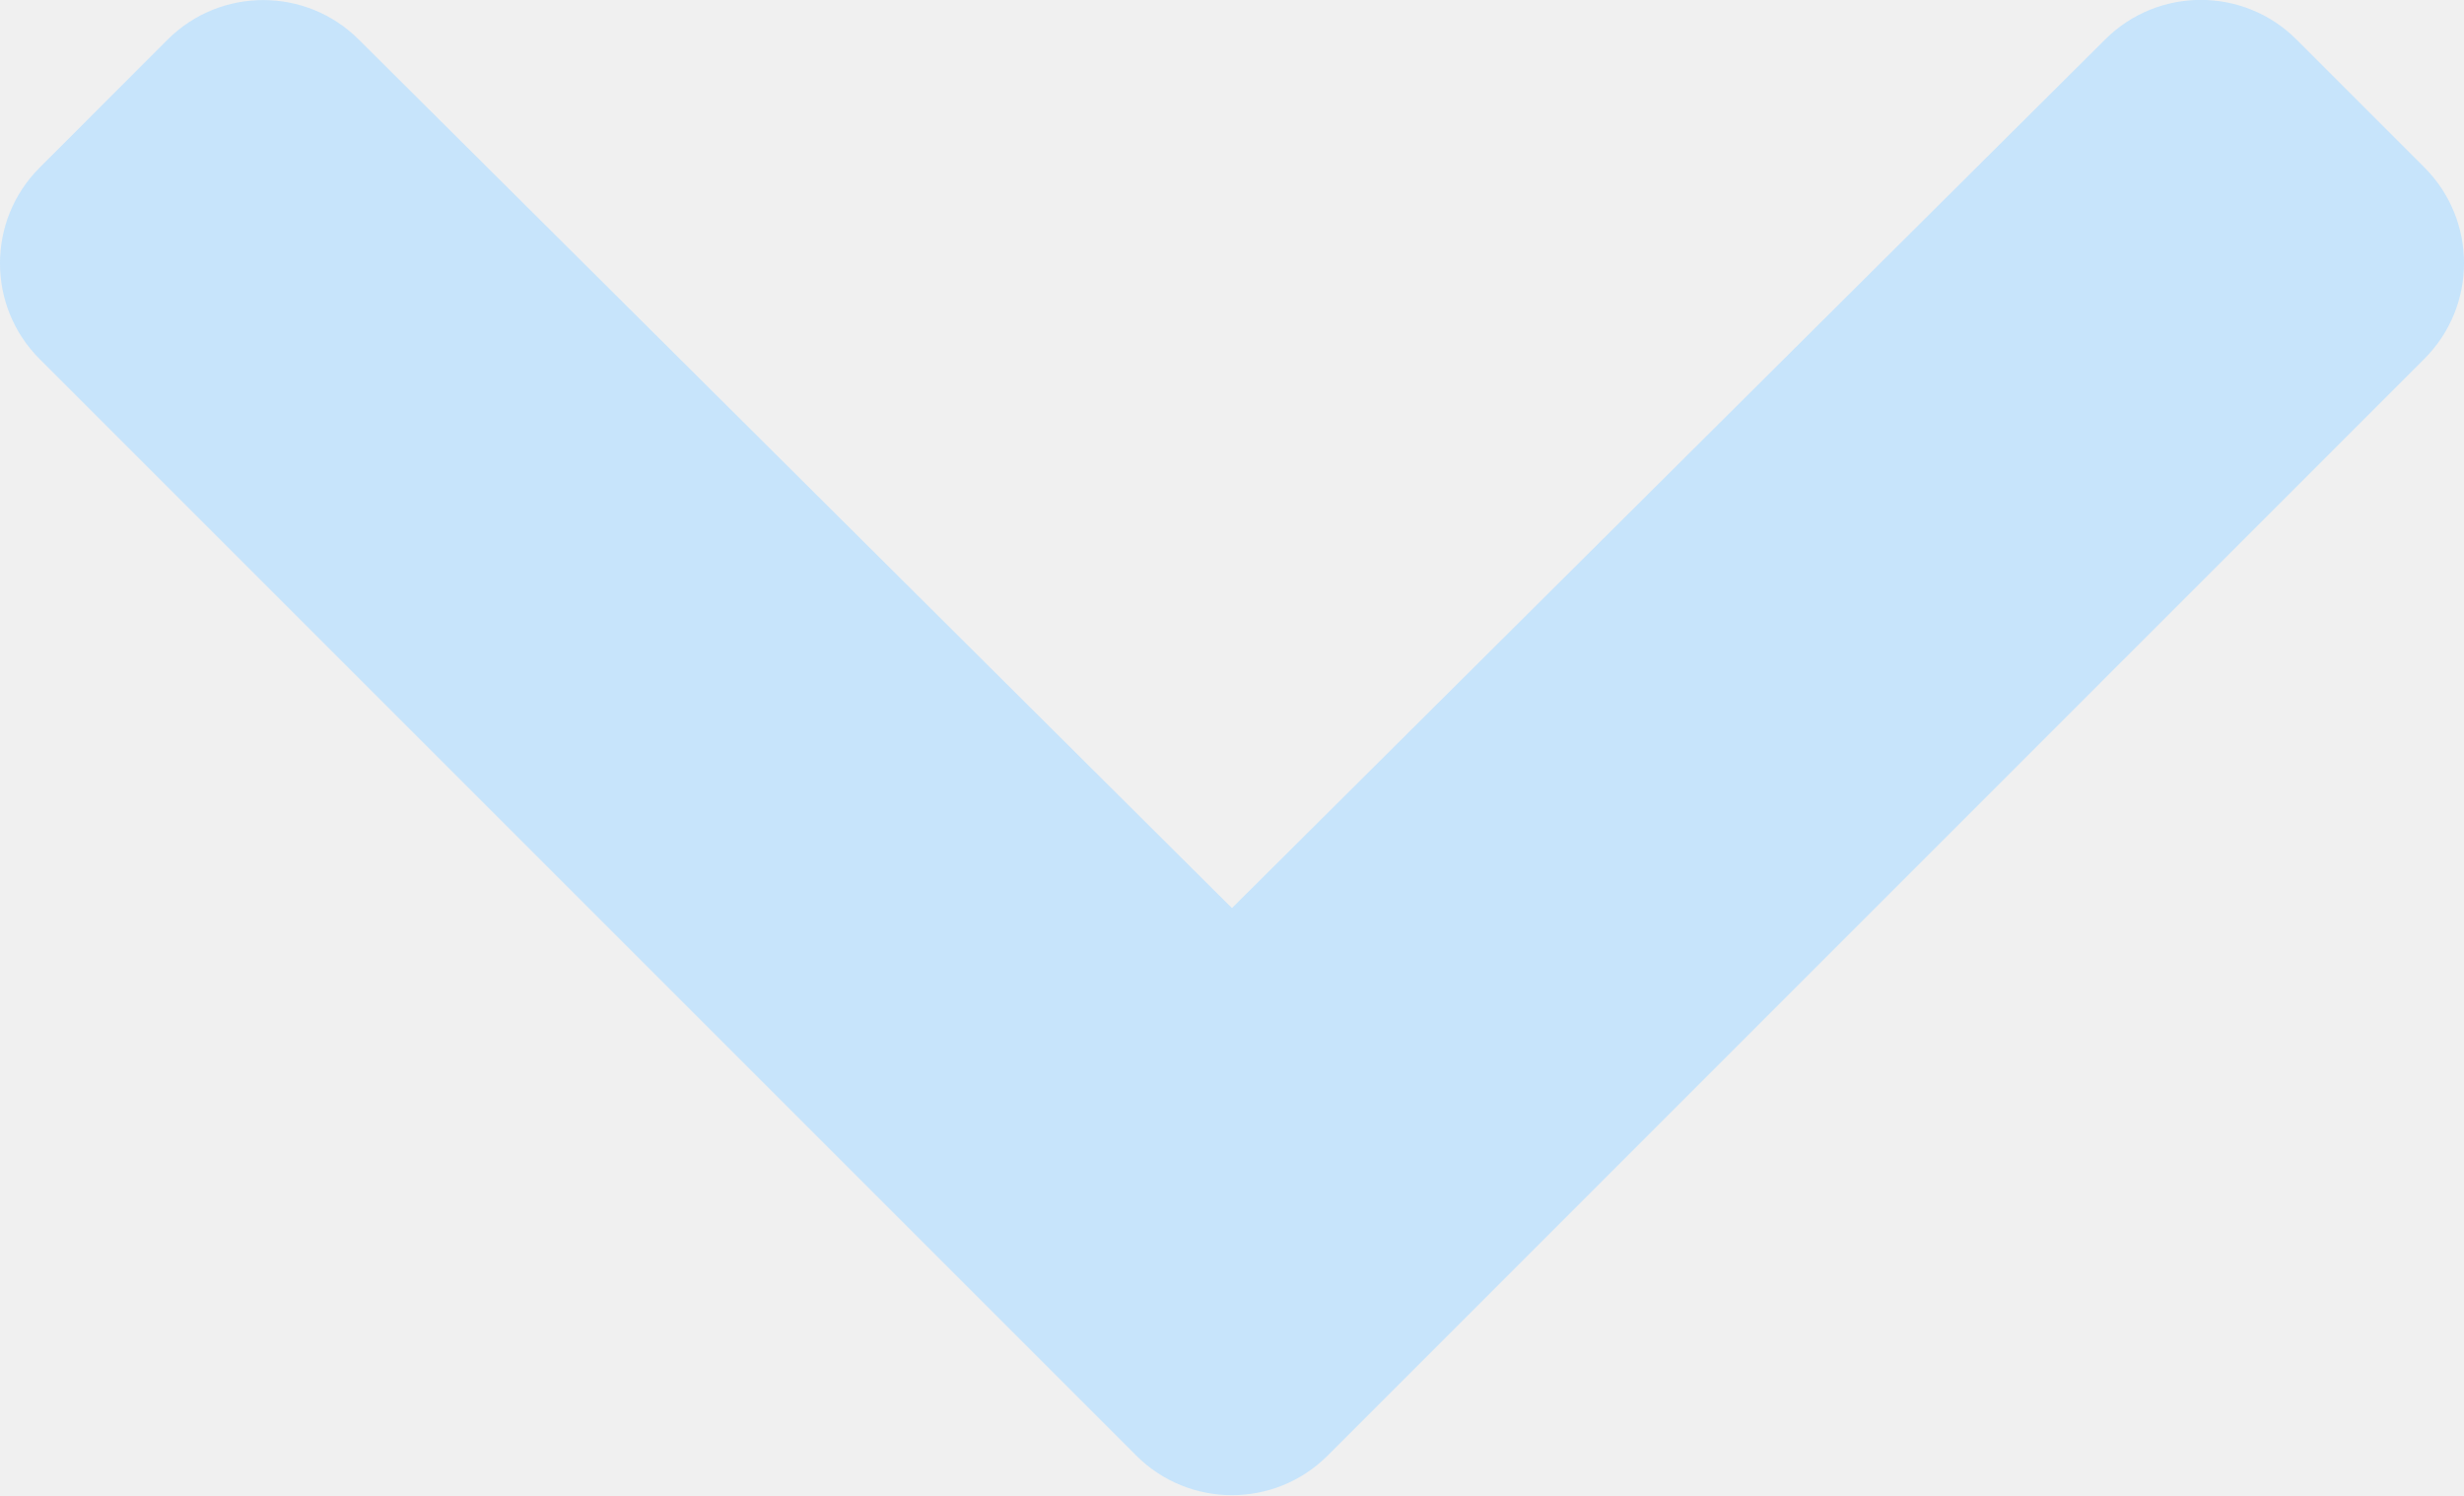
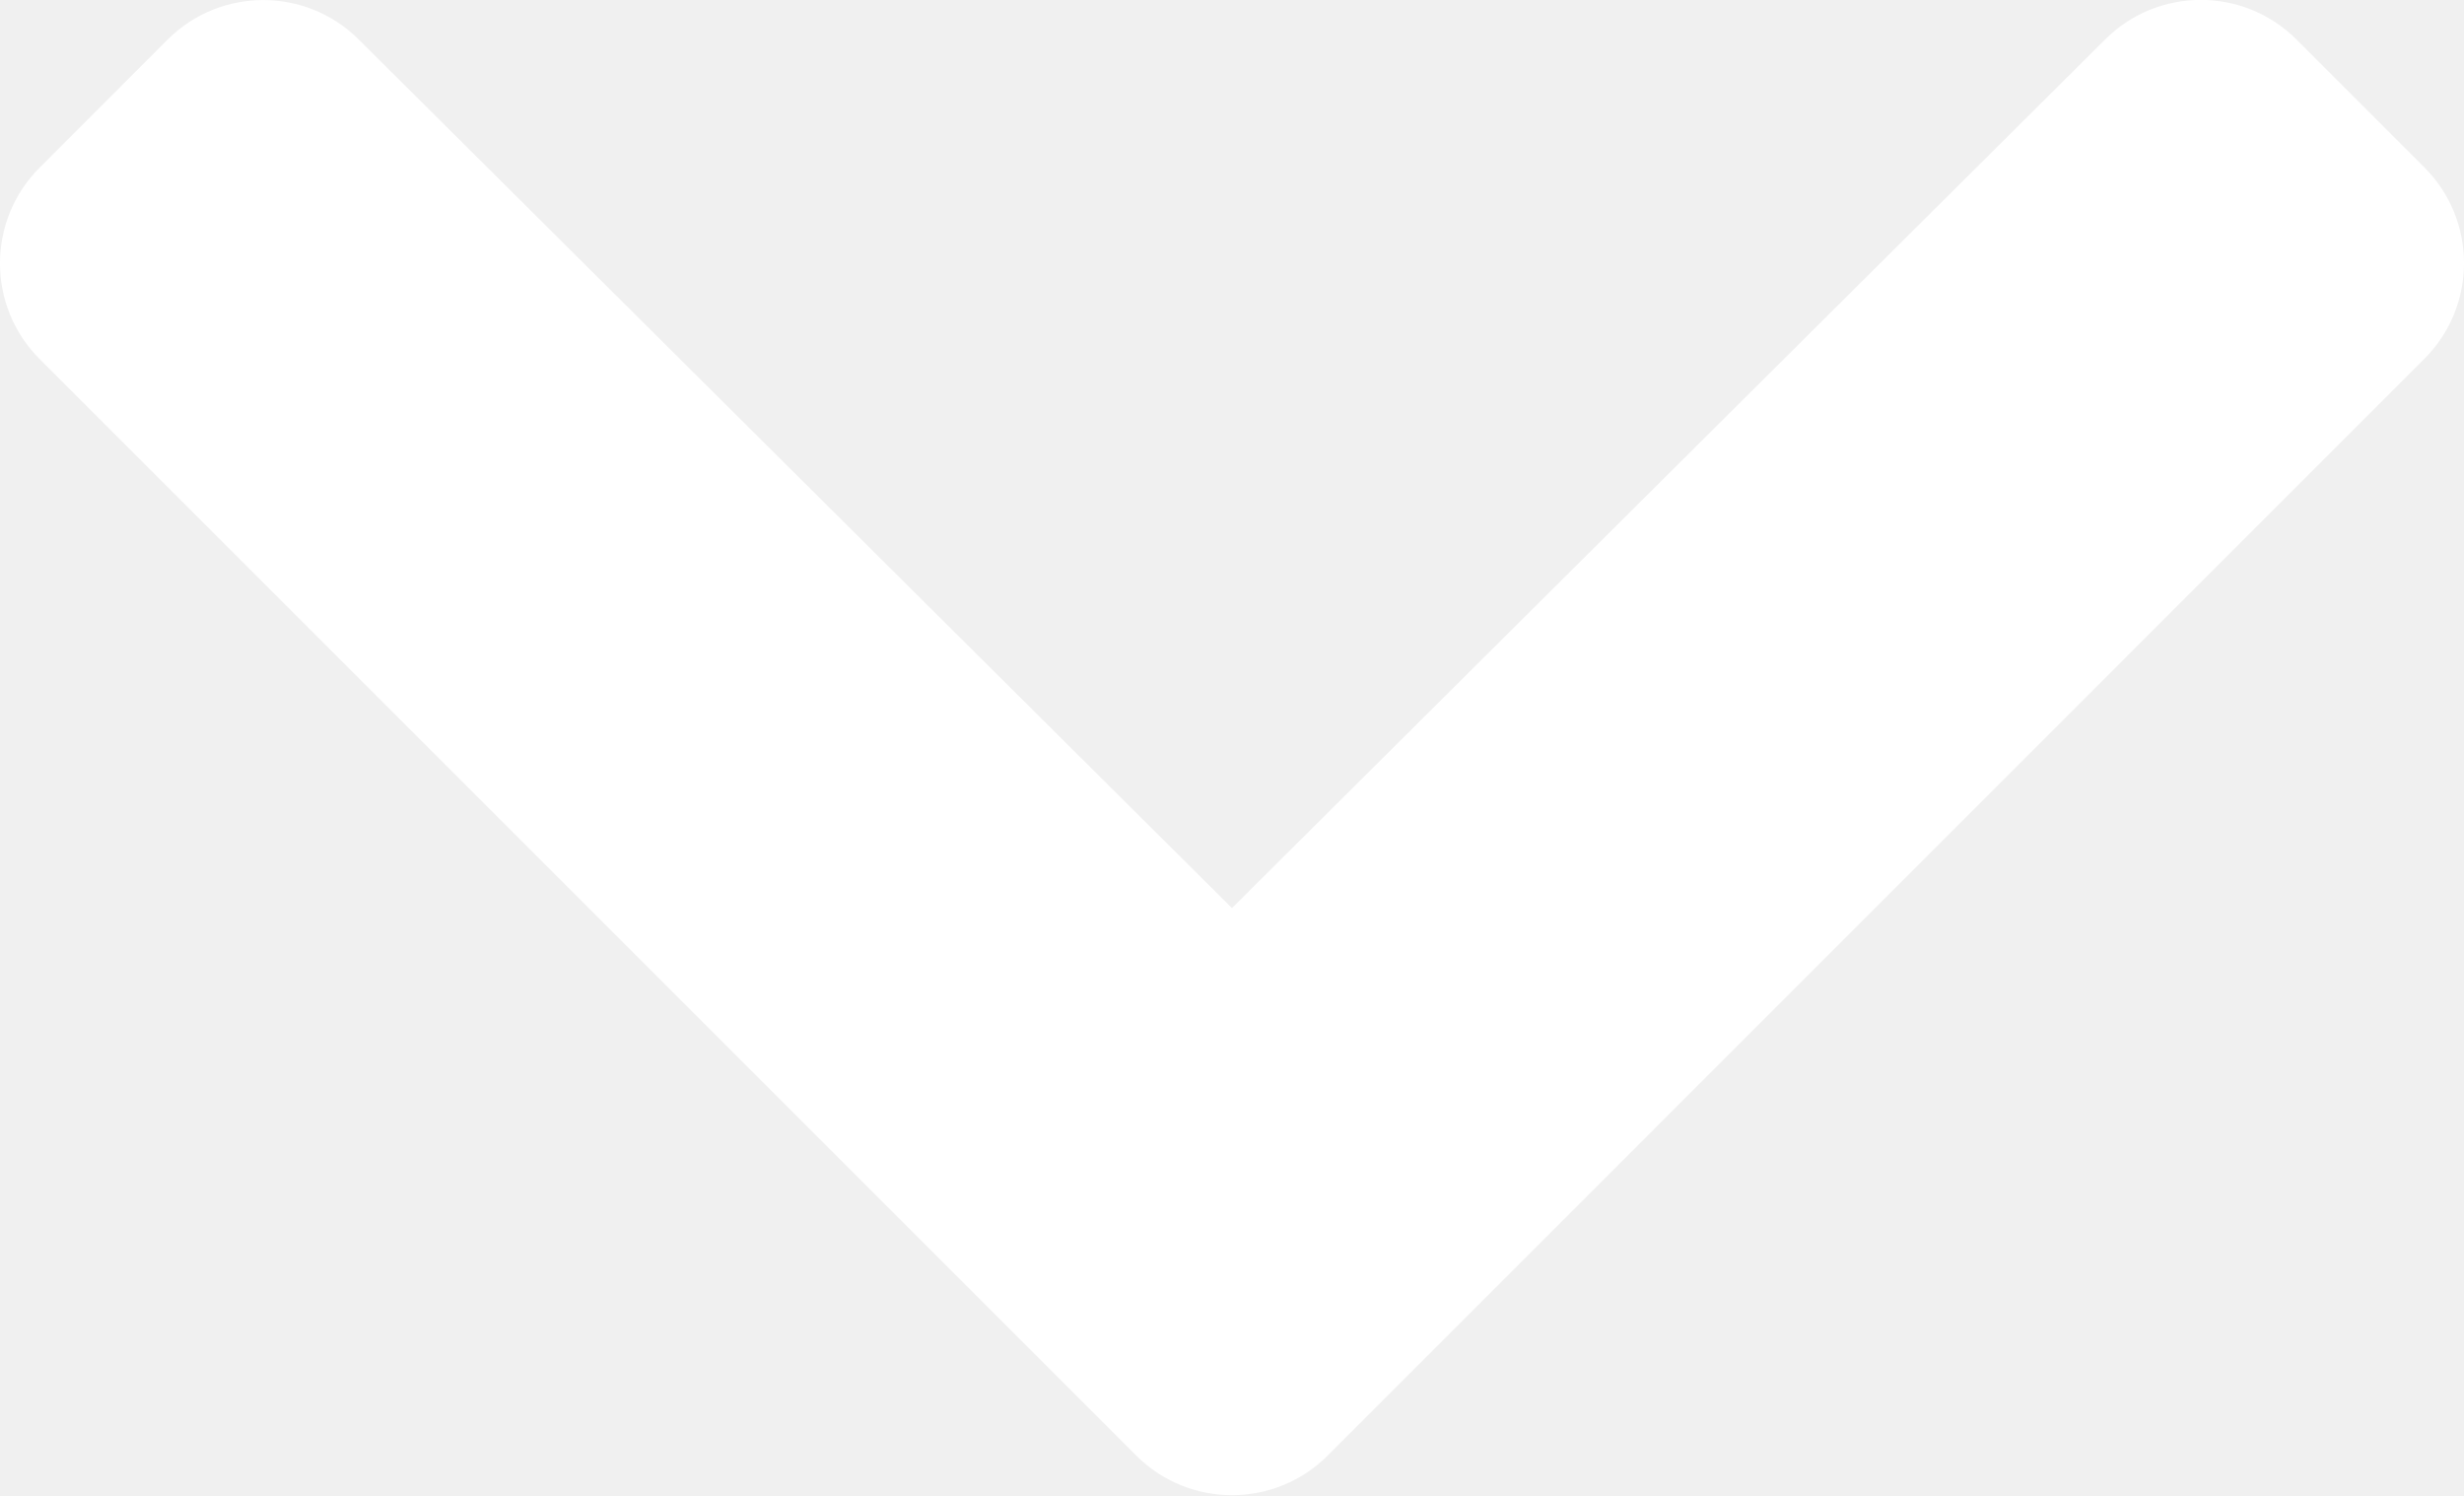
<svg xmlns="http://www.w3.org/2000/svg" width="30.705" height="18.634" viewBox="0 0 30.705 18.634">
-   <path d="M14.557,26.823.892,13.158a1.687,1.687,0,0,1,0-2.386L2.486,9.177a1.687,1.687,0,0,1,2.384,0L15.75,20,26.631,9.175a1.687,1.687,0,0,1,2.384,0l1.594,1.594a1.687,1.687,0,0,1,0,2.386L16.943,26.823A1.688,1.688,0,0,1,14.557,26.823Z" transform="translate(-0.398 -8.683)" fill="#c7e4fb" />
+   <path d="M14.557,26.823.892,13.158a1.687,1.687,0,0,1,0-2.386L2.486,9.177a1.687,1.687,0,0,1,2.384,0L15.75,20,26.631,9.175a1.687,1.687,0,0,1,2.384,0l1.594,1.594a1.687,1.687,0,0,1,0,2.386L16.943,26.823A1.688,1.688,0,0,1,14.557,26.823Z" transform="translate(-0.398 -8.683)" fill="#ffffff" />
</svg>
